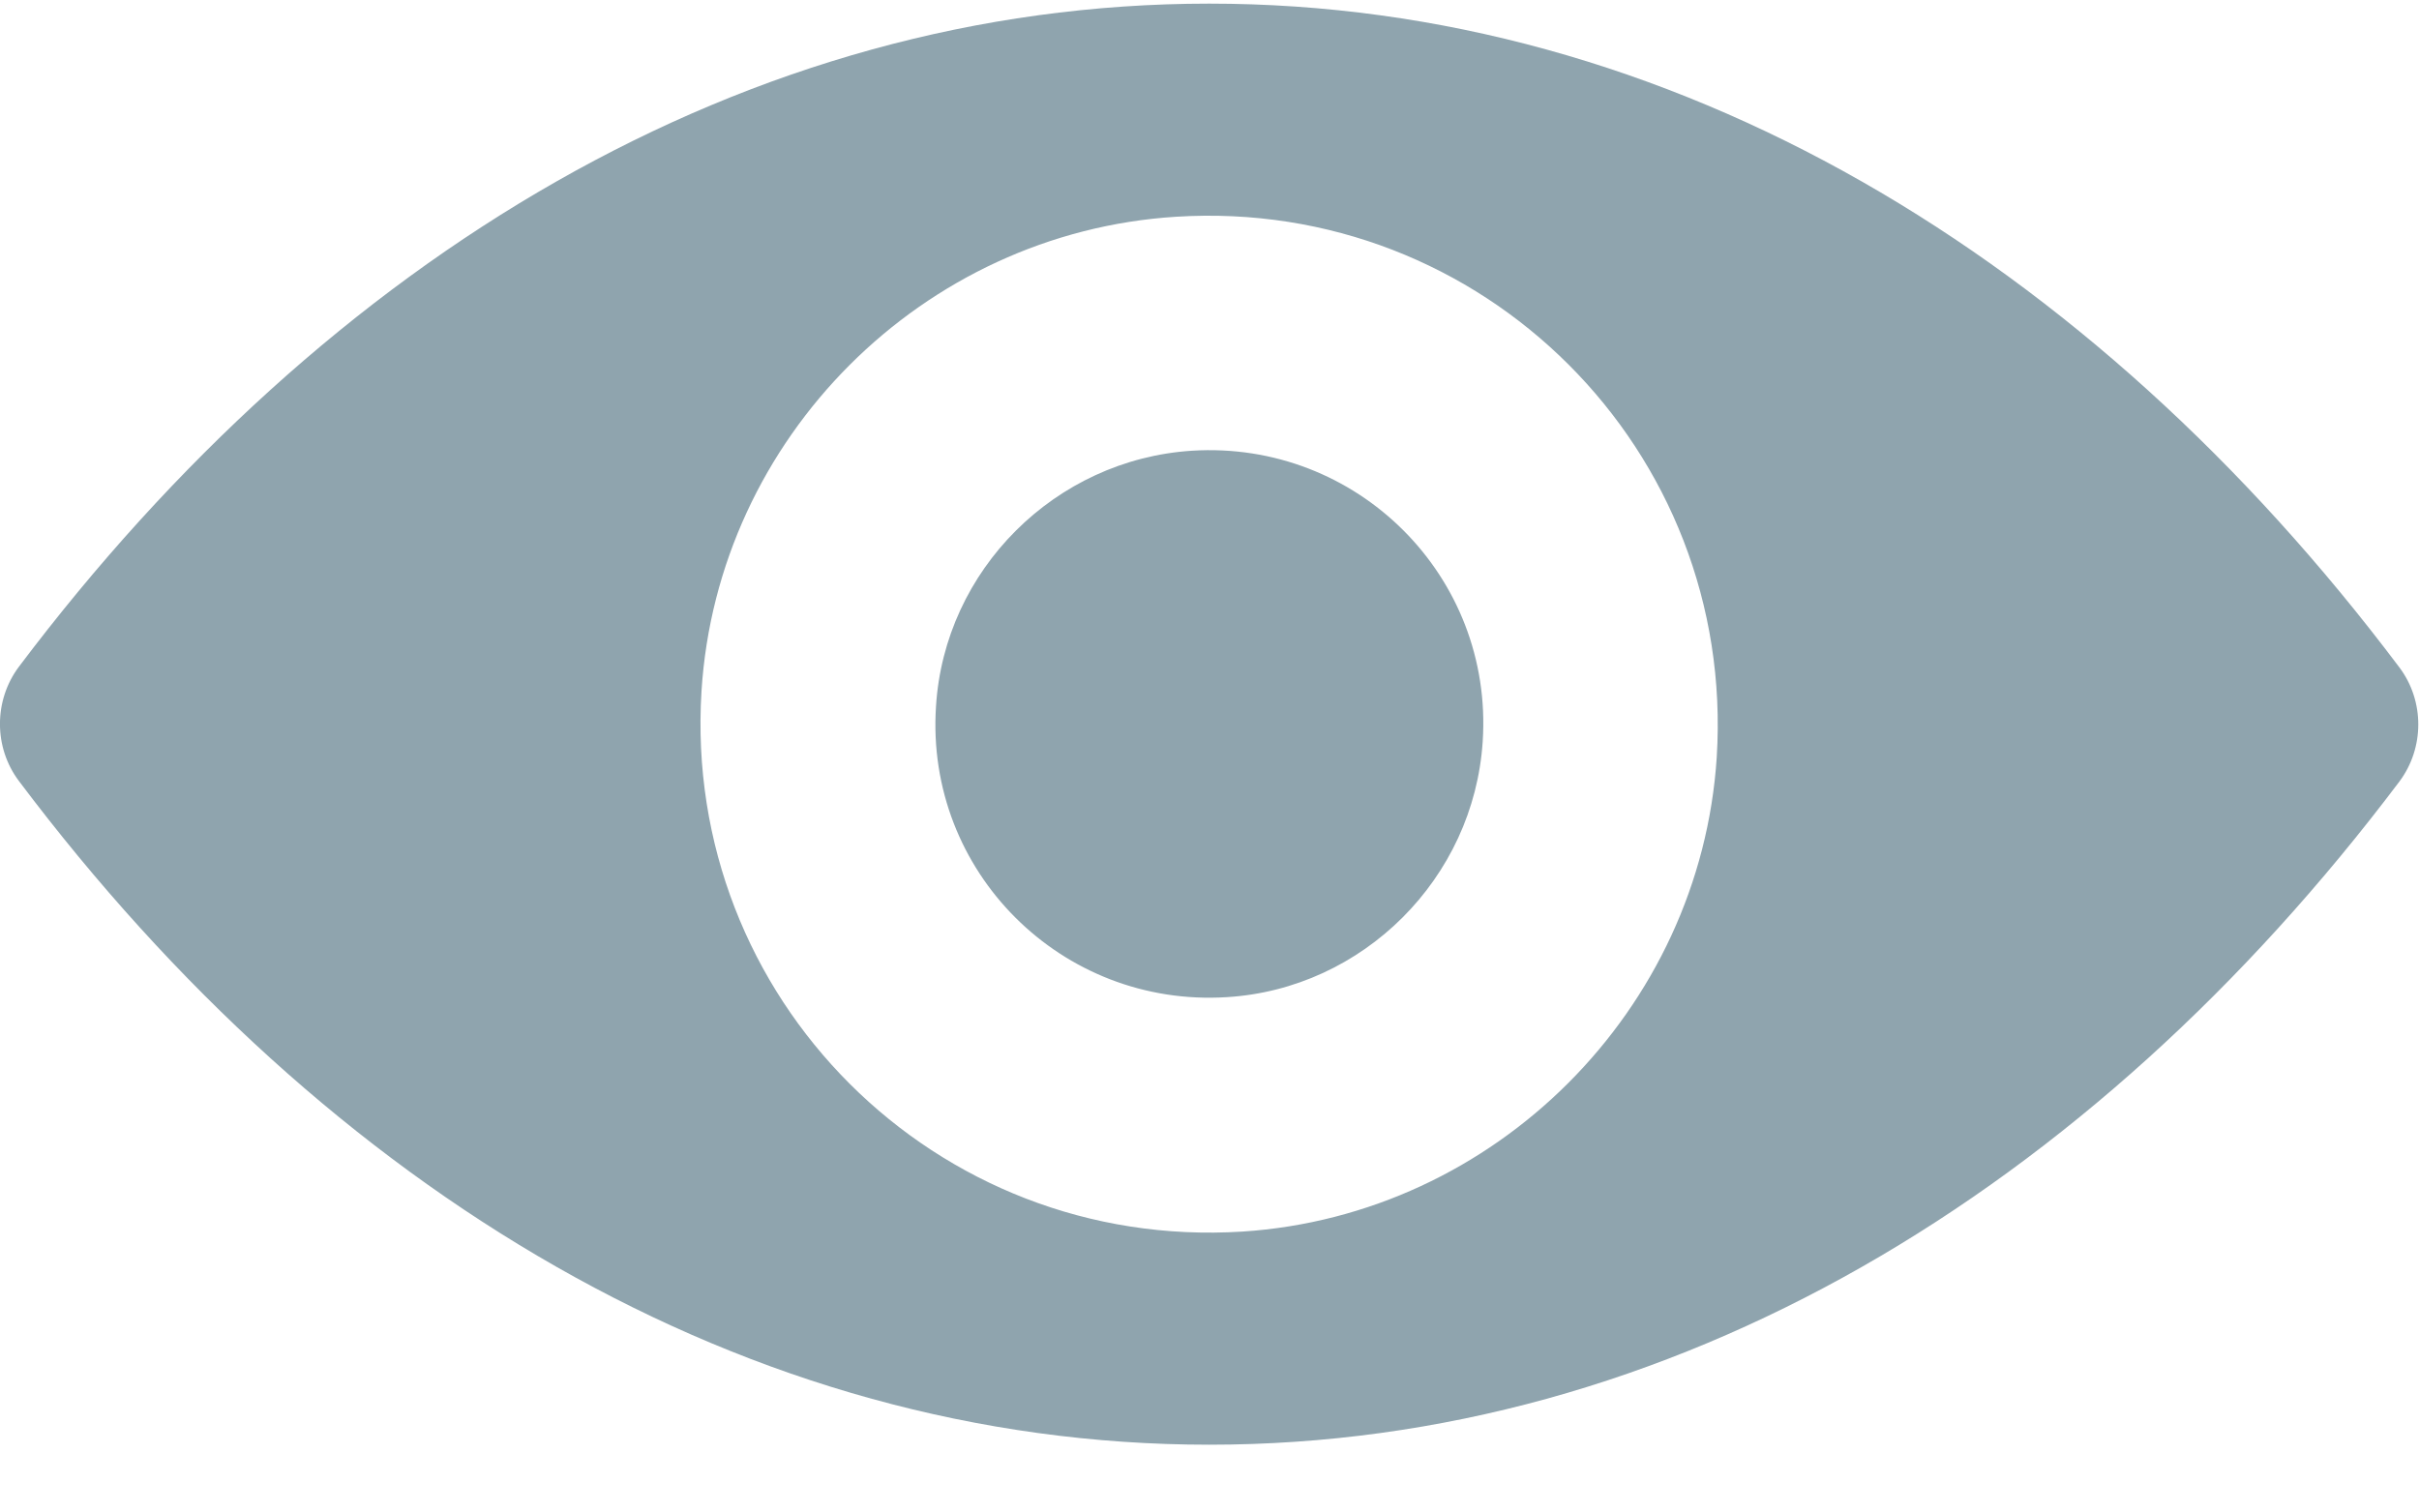
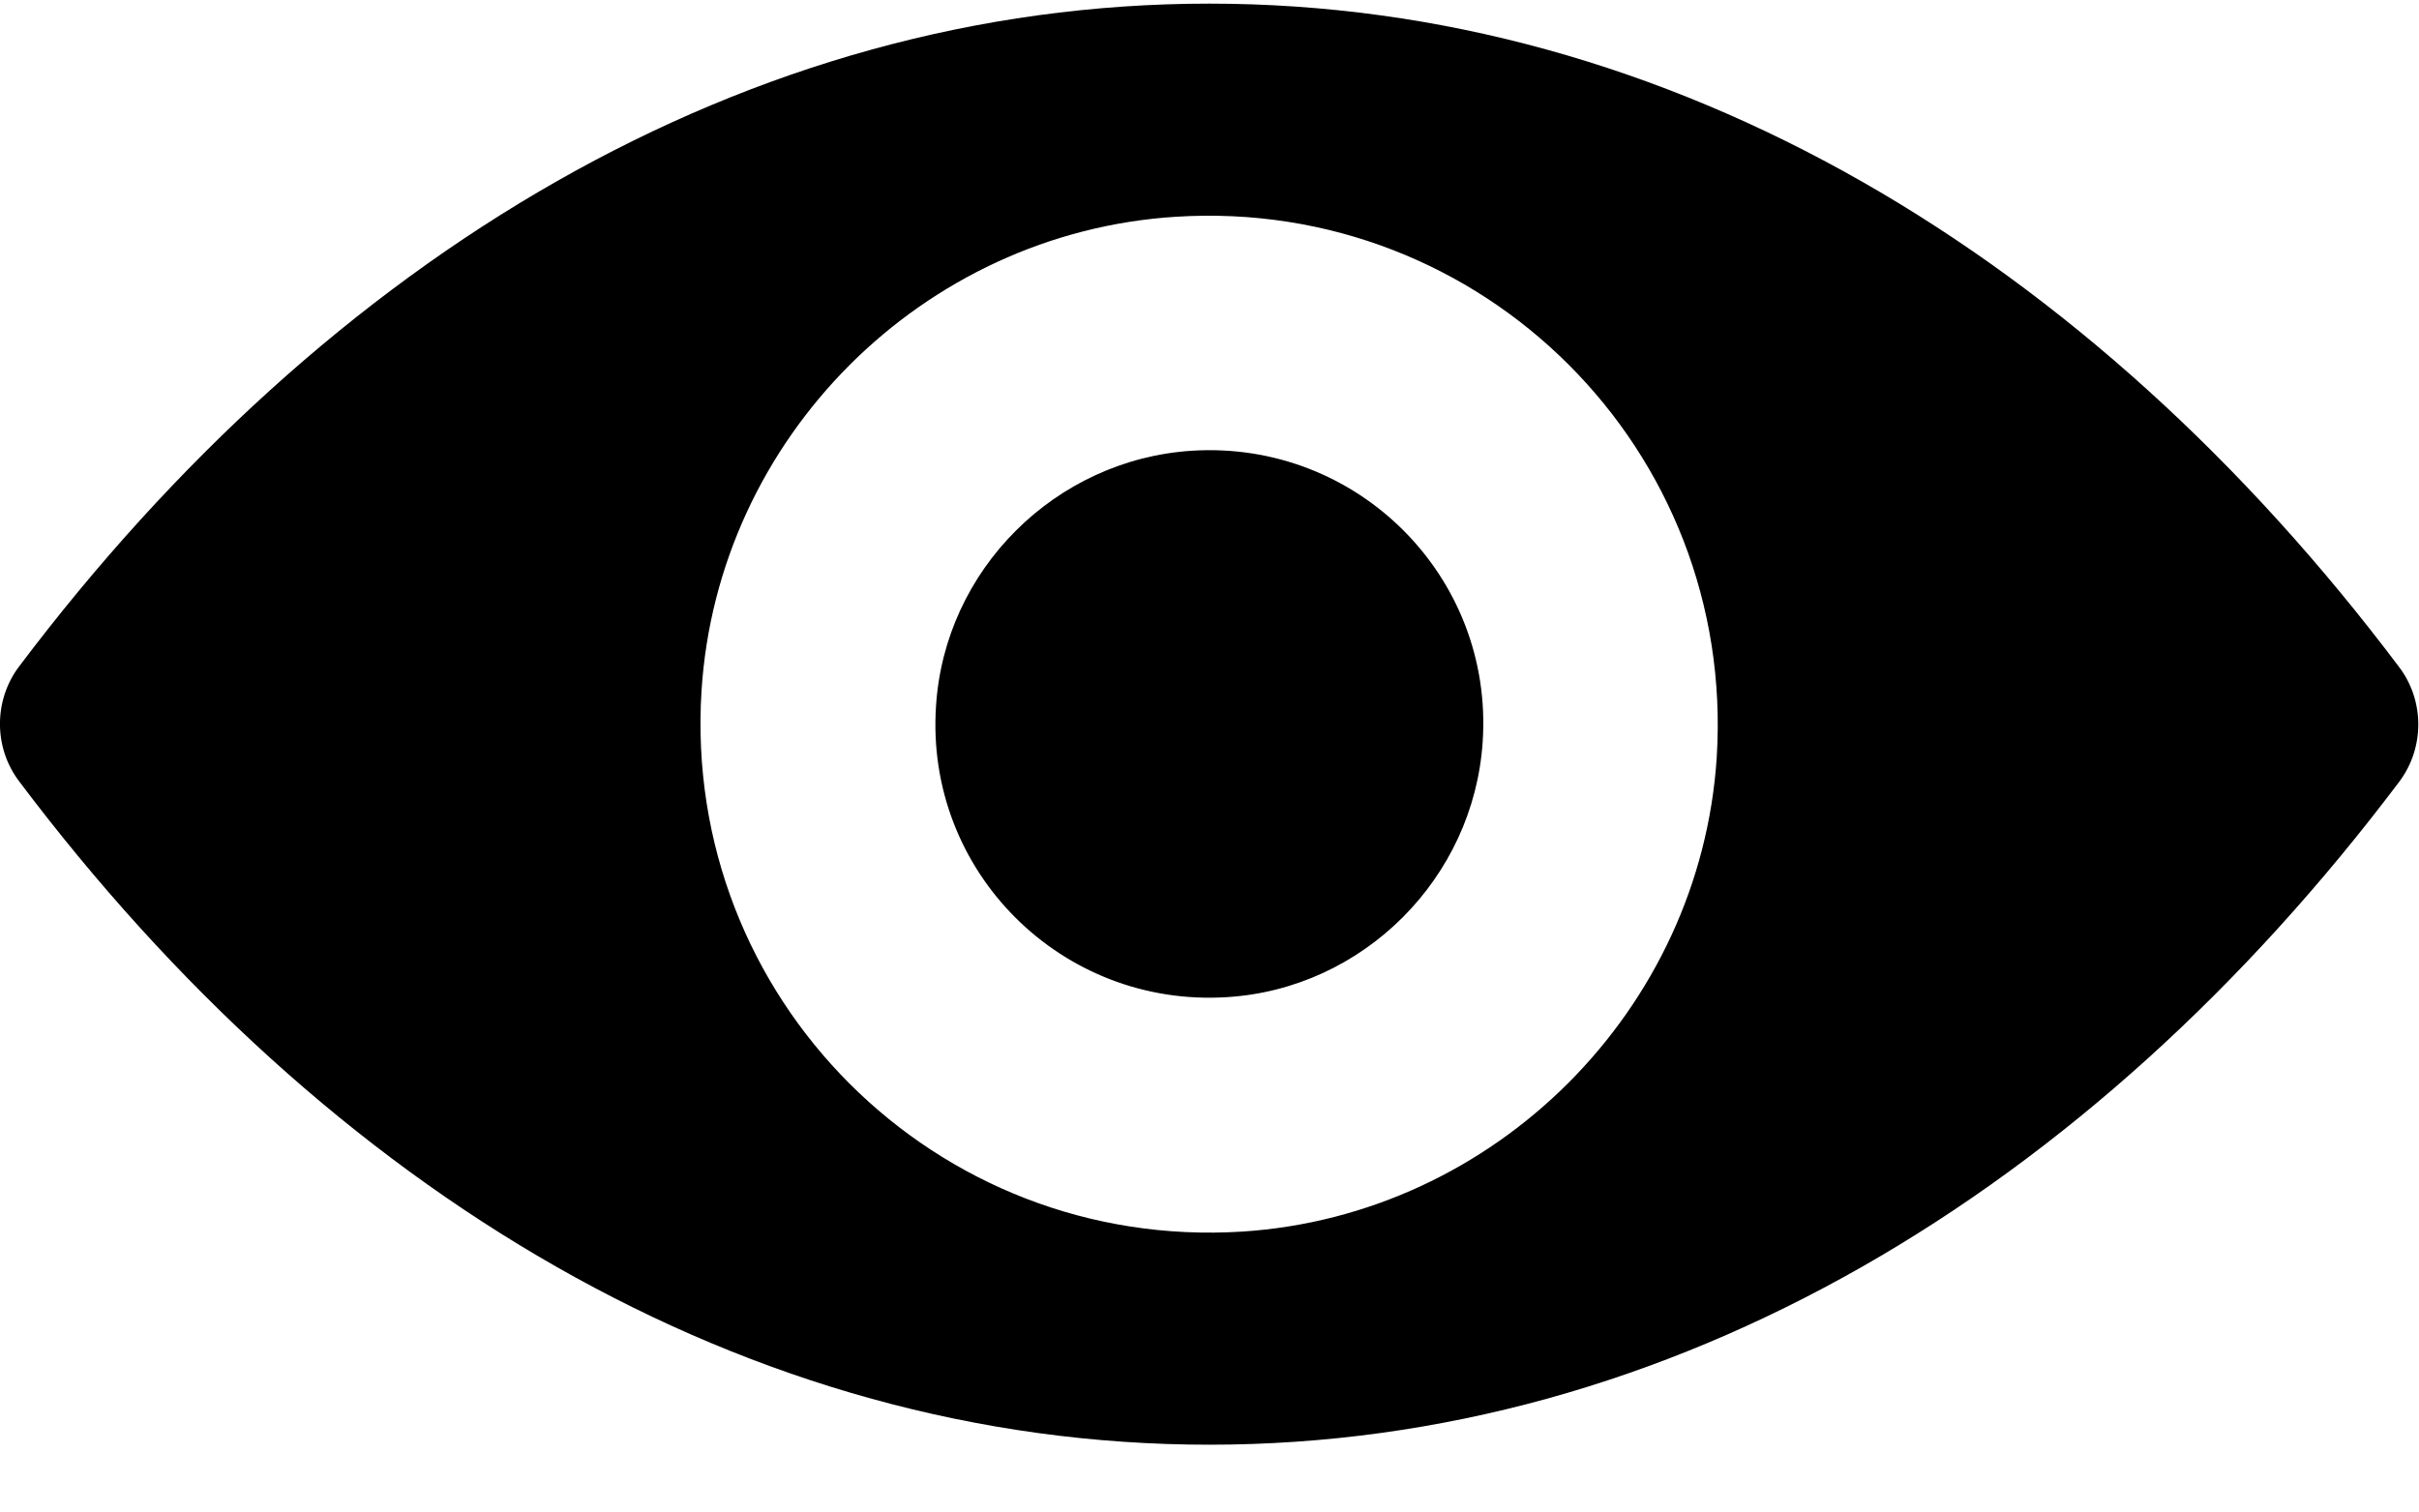
<svg xmlns="http://www.w3.org/2000/svg" width="16px" height="10px" viewBox="0 0 16 10" version="1.1">
  <defs />
-   <g id="Artboard-3" stroke="none" stroke-width="1" fill="none" fill-rule="evenodd" transform="translate(-271, -183)">
-     <g id="eye" transform="translate(271, 183)" fill="#8FA4AE" fill-rule="nonzero">
+   <g id="Artboard-3" stroke="none" stroke-width="1" transform="translate(-271, -183)">
+     <g id="eye" transform="translate(271, 183)">
      <path d="M7.998,0.024 C4.942,0.024 2.17,1.696 0.125,4.411 C-0.042,4.634 -0.042,4.945 0.125,5.167 C2.17,7.886 4.942,9.558 7.998,9.558 C11.054,9.558 13.825,7.886 15.87,5.171 C16.037,4.948 16.037,4.637 15.87,4.415 C13.825,1.696 11.054,0.024 7.998,0.024 Z M8.217,8.148 C6.188,8.276 4.513,6.604 4.64,4.572 C4.745,2.897 6.103,1.539 7.778,1.434 C9.807,1.306 11.482,2.978 11.355,5.01 C11.247,6.682 9.889,8.04 8.217,8.148 Z M8.115,6.597 C7.022,6.666 6.119,5.766 6.191,4.673 C6.247,3.77 6.98,3.04 7.883,2.982 C8.976,2.913 9.879,3.813 9.807,4.906 C9.748,5.812 9.015,6.542 8.115,6.597 Z" id="Shape" />
    </g>
  </g>
</svg>
